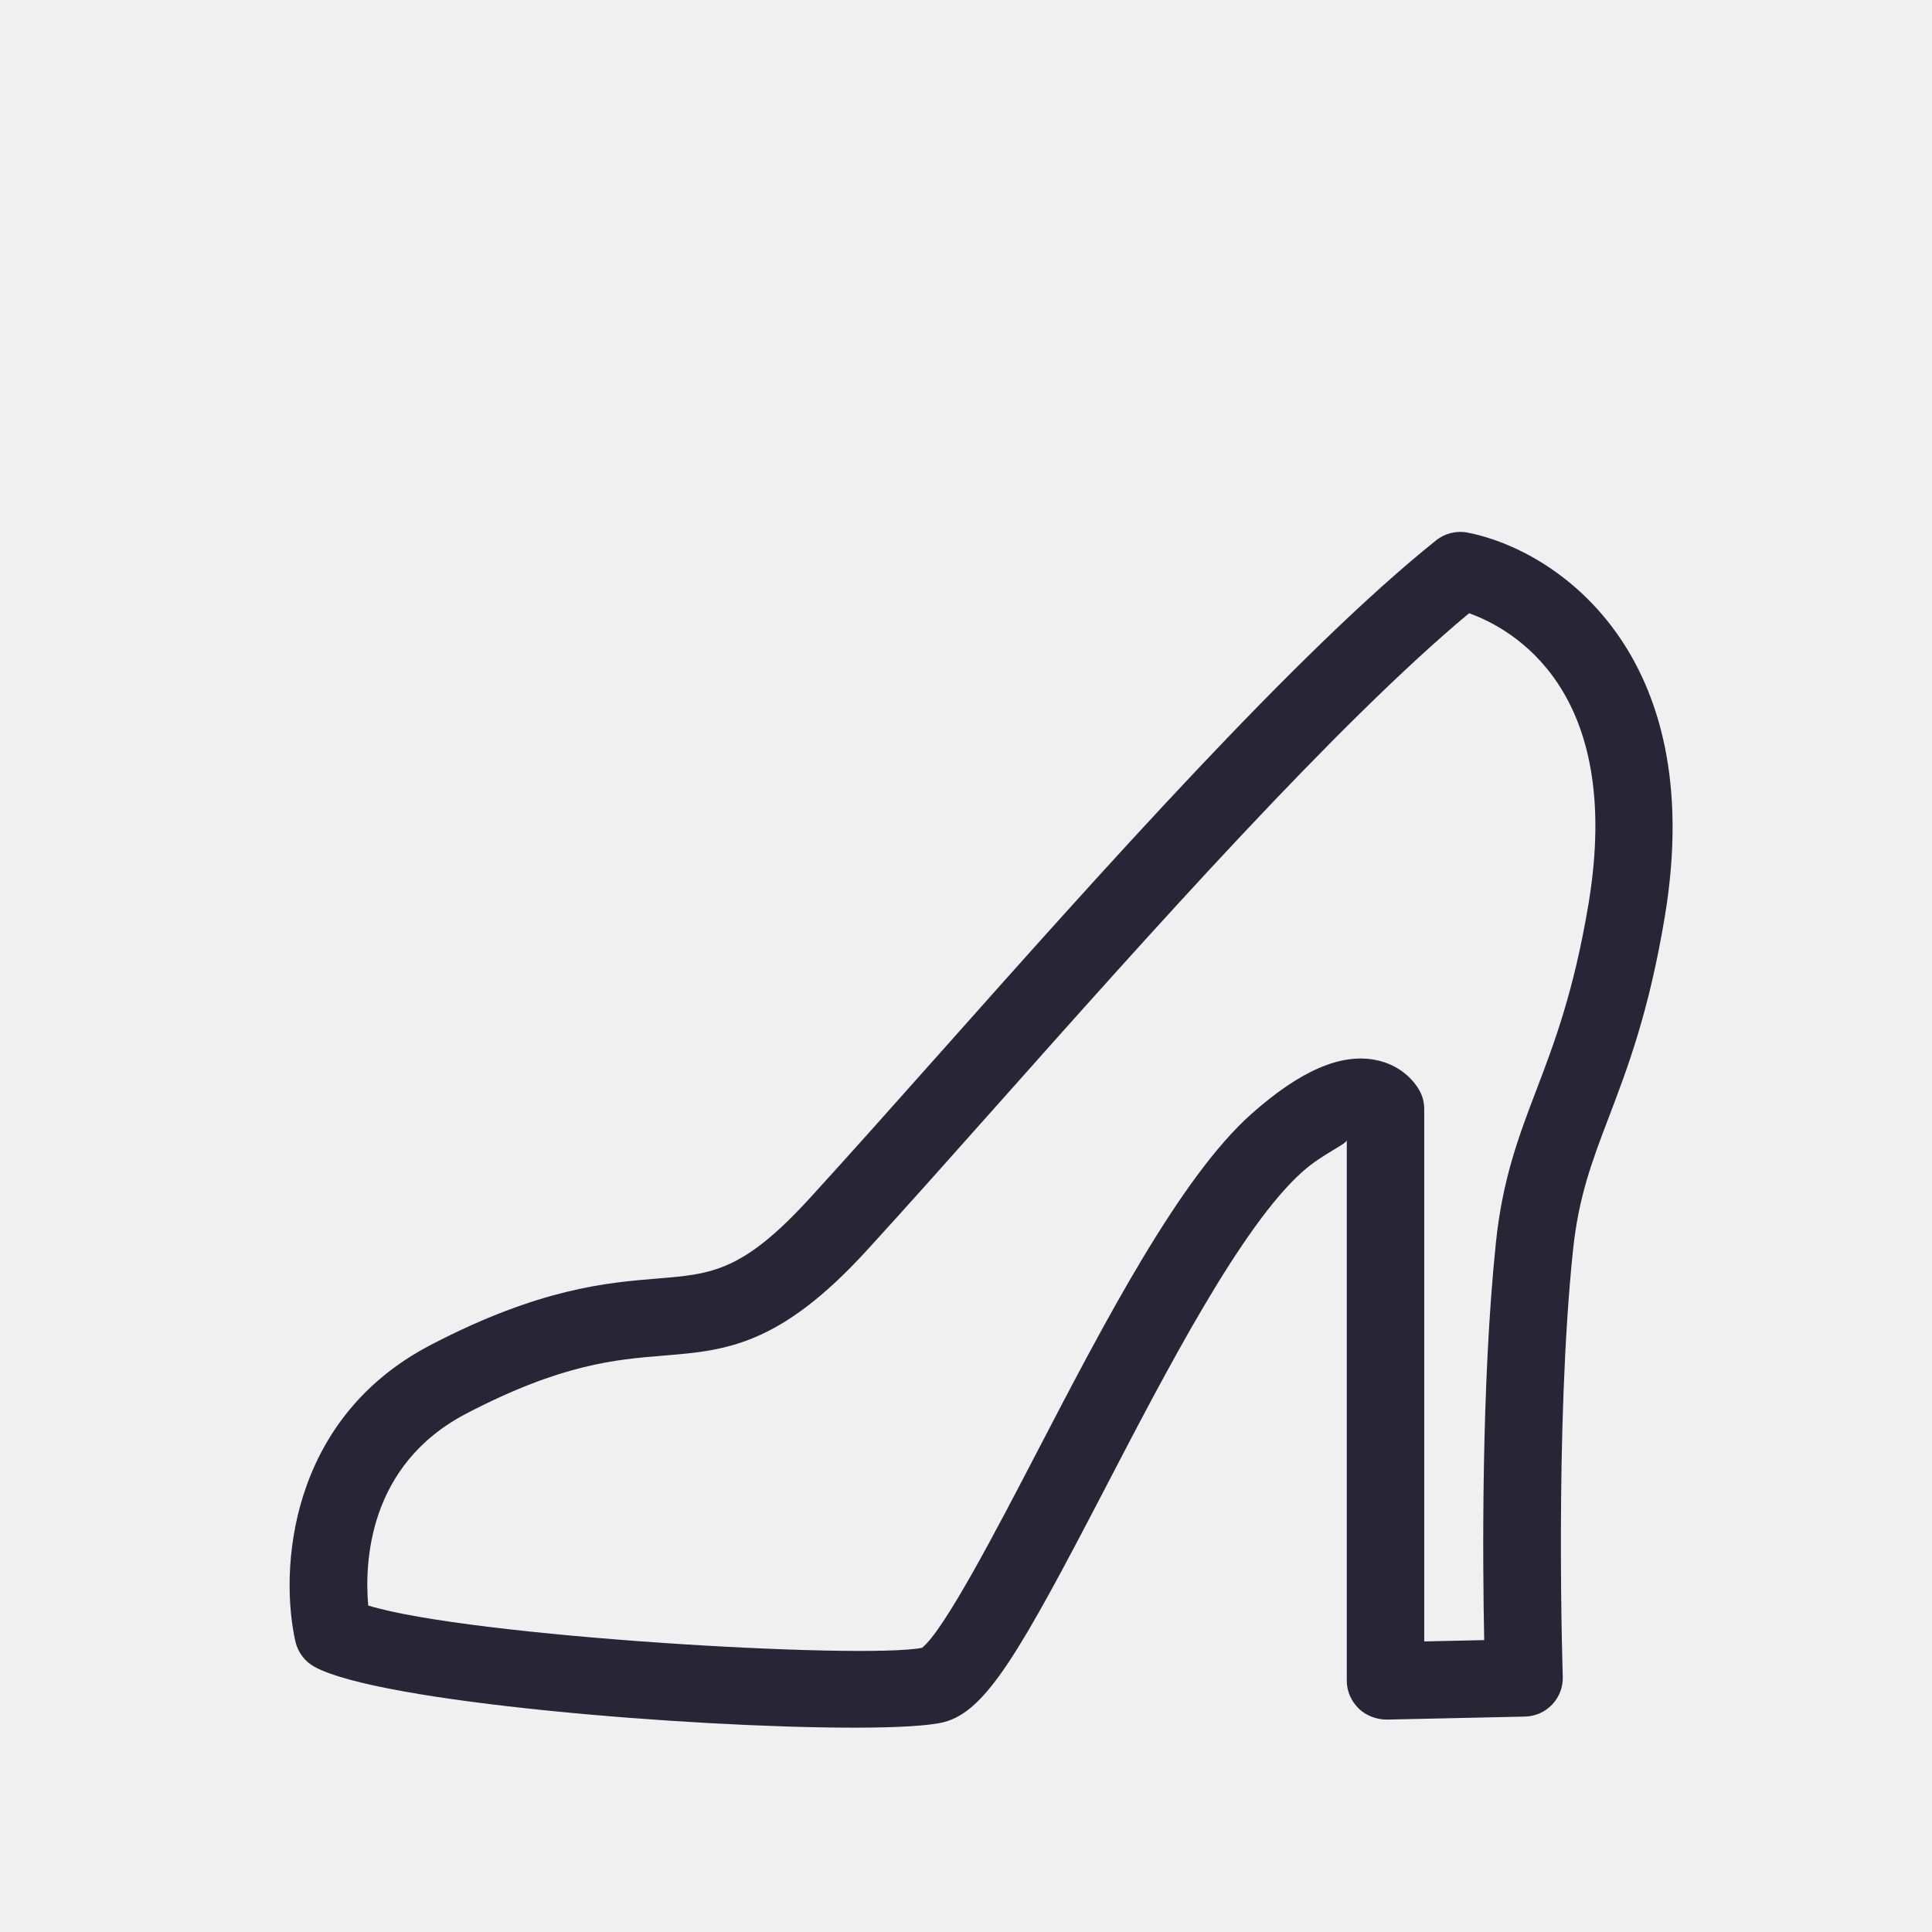
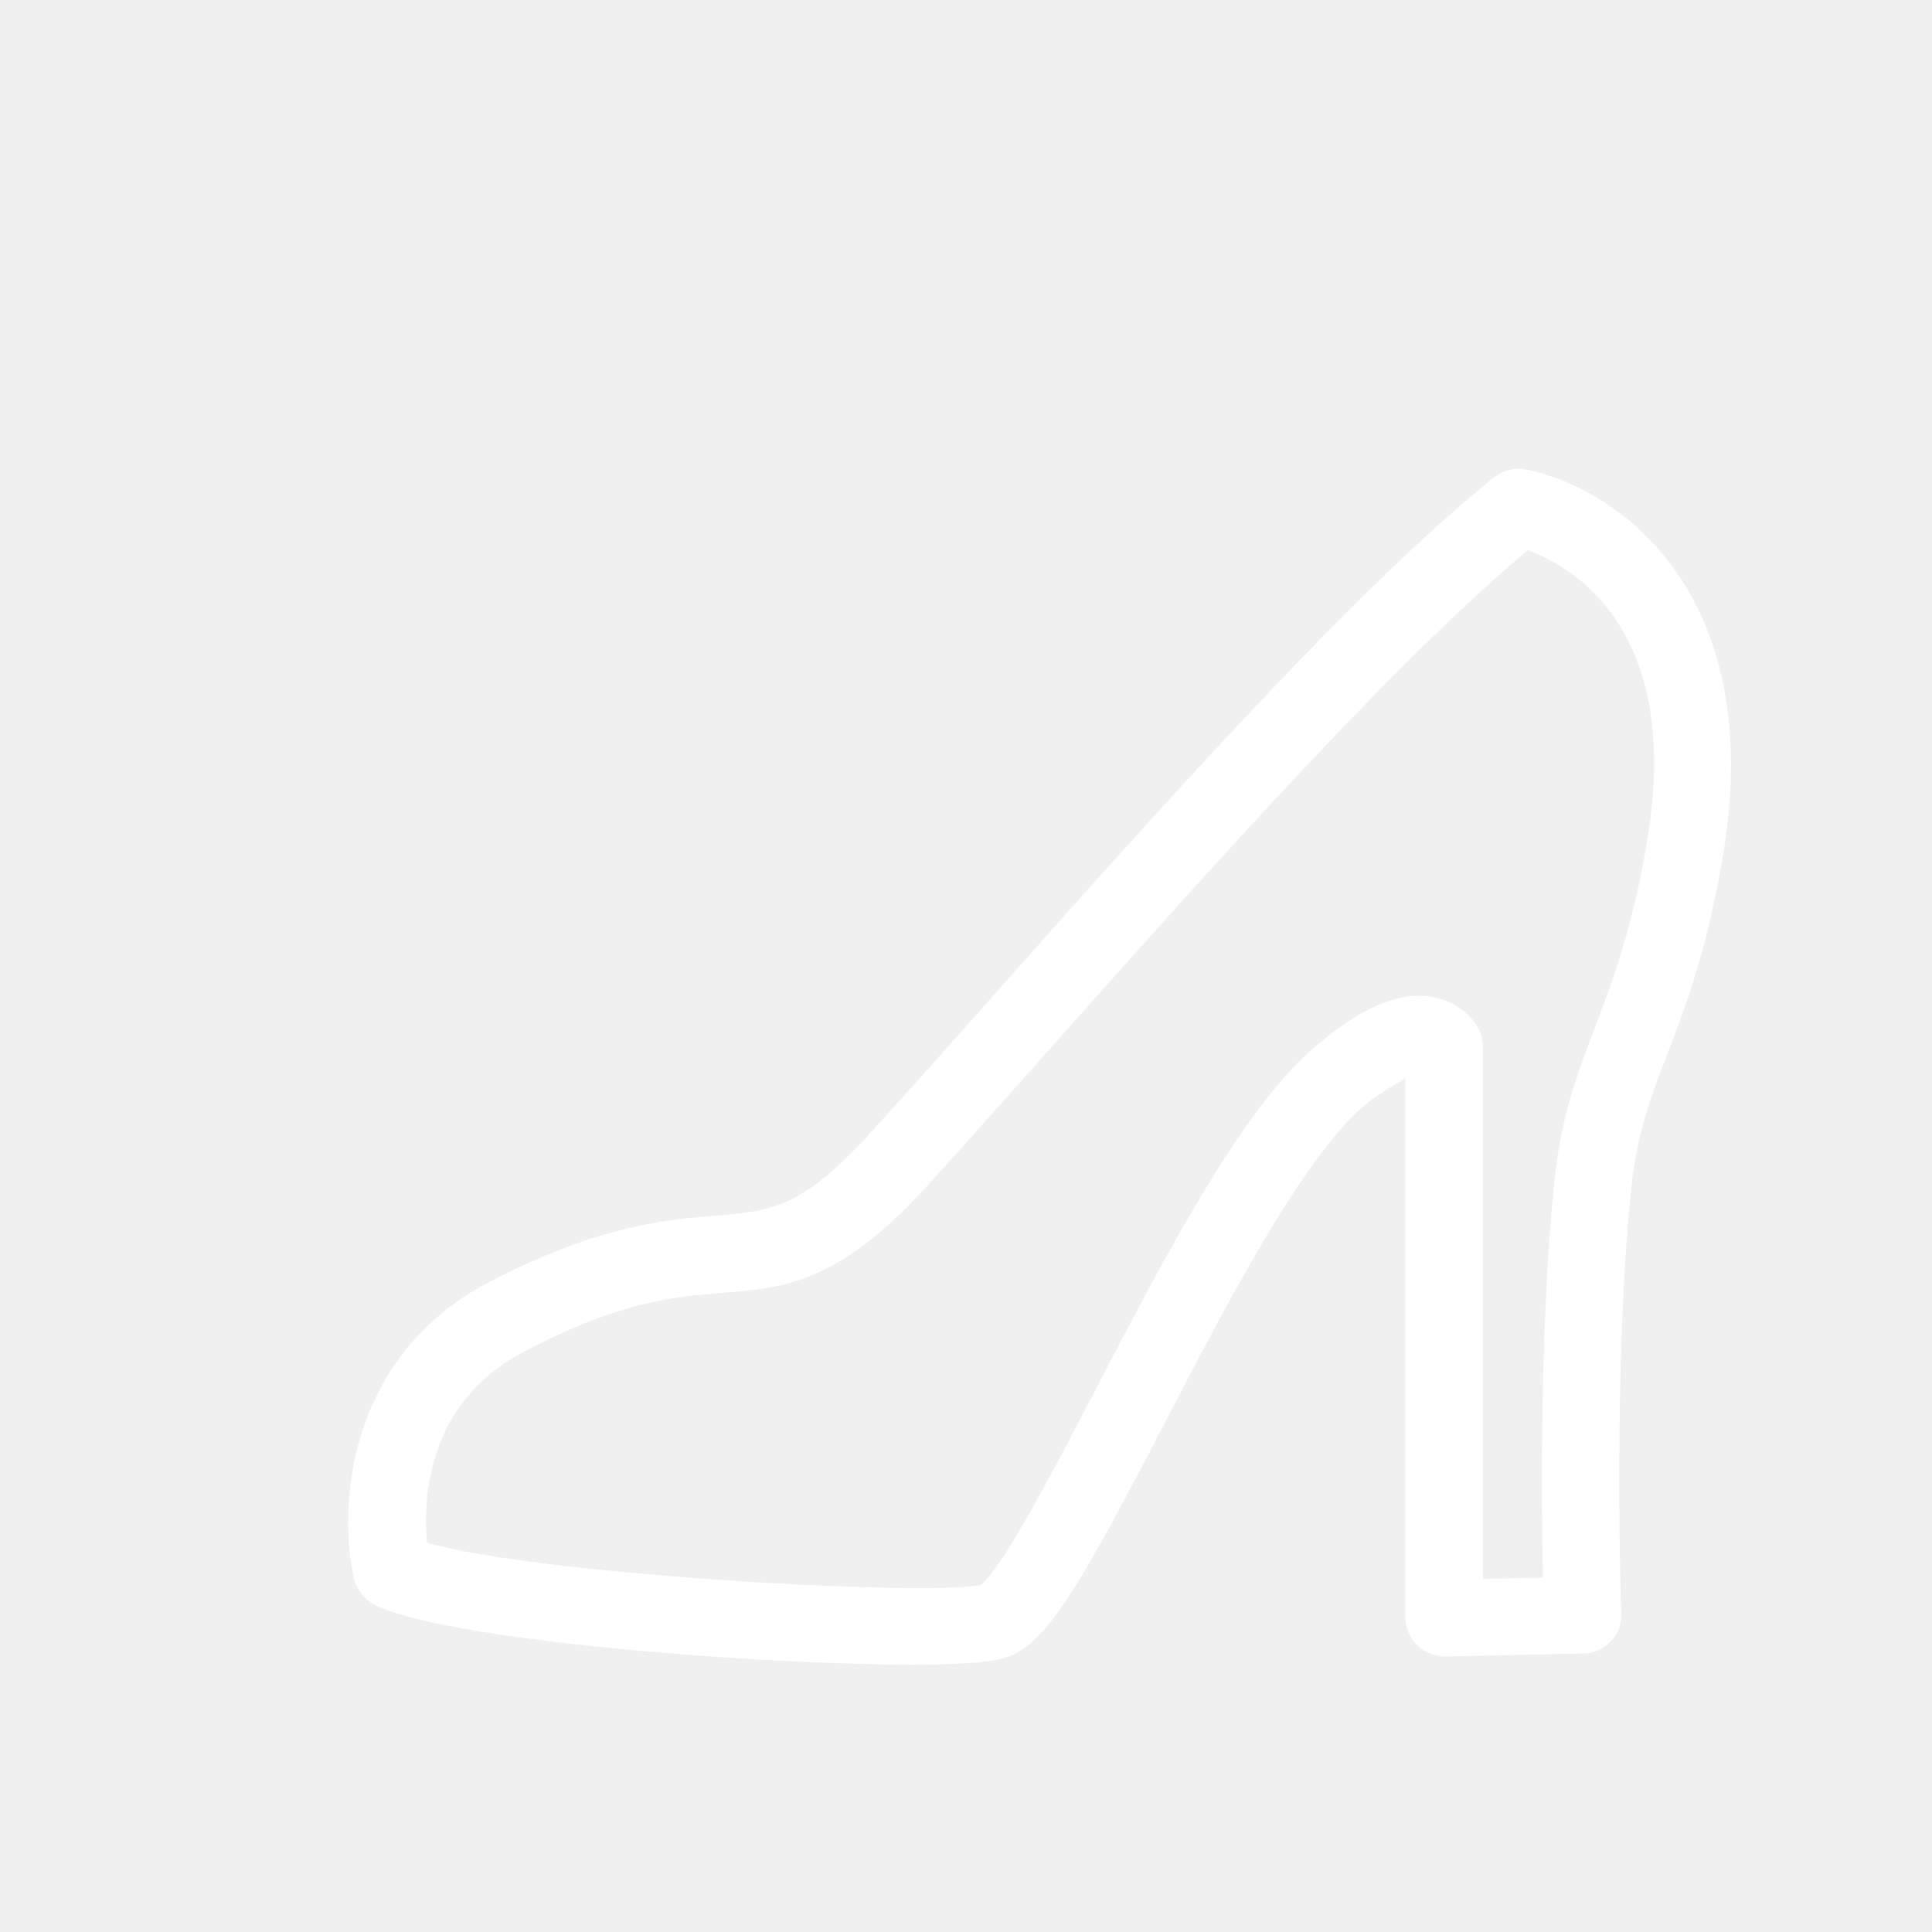
- <svg xmlns="http://www.w3.org/2000/svg" version="1.1" id="图形" x="0px" y="0px" viewBox="15.167 -16.333 1000.636 1000.678" enable-background="new 15.167 -16.333 1000.636 1000.678" xml:space="preserve">
+ <svg xmlns="http://www.w3.org/2000/svg" version="1.1" id="图形" x="0px" y="0px" viewBox="0 0 500 500" enable-background="new 0 0 500 500" xml:space="preserve">
  <g>
-     <path fill-rule="evenodd" clip-rule="evenodd" fill="#272536" d="M457.421,878.51c-84.11,0-245.532-13.068-279.304-31.491   c-5.055-2.757-8.678-7.553-9.944-13.166c-8.189-36.228-4.077-114.951,70.1-153.587l0,0c56.455-29.406,91.536-32.269,117.153-34.361   c28.639-2.337,44.415-3.623,79.227-41.704c20.23-22.131,43.491-48.278,68.116-75.959   c82.097-92.287,184.268-207.139,256.216-264.696c4.586-3.667,10.569-5.138,16.324-4.021   c45.284,8.787,124.917,61.627,102.175,198.718c-8.199,49.398-19.267,78.457-29.034,104.098   c-8.741,22.953-15.65,41.083-18.568,69.059c-9.553,91.618-5.319,219.378-5.275,220.657c0.181,5.35-1.785,10.552-5.466,14.444   c-3.676,3.889-8.76,6.146-14.113,6.263l-71.478,1.562c-5.241,0.017-10.77-1.939-14.621-5.705   c-3.848-3.769-6.198-8.926-6.198-14.314V574.111c0,2.247-12.16,6.869-22.881,16.375c-31.684,28.096-70.772,103.444-102.256,163.988   c-44.282,85.152-61.671,115.455-83.421,121.131C496.565,877.588,479.729,878.51,457.421,878.51L457.421,878.51z M205.886,815.237   c52.74,16.218,255.82,27.944,286.834,21.925c11.522-9.034,39.144-62.155,59.433-101.165   c34.724-66.778,74.079-142.466,111.307-175.478c25.03-22.195,45.973-31.322,64.003-27.883   c12.261,2.332,20.033,10.161,23.358,16.712c1.427,2.809,2.023,5.913,2.023,9.064v275.425l31.064-0.675   c-0.831-40.378-1.555-132.8,6.067-205.919c3.461-33.185,12.005-55.517,21.015-79.159c9.097-23.884,19.426-50.956,26.965-96.399   c18.337-110.52-39.419-142.333-61.873-150.402c-68.911,57.433-165.333,165.829-243.392,253.578   c-24.717,27.785-48.064,54.03-68.479,76.36c-45.427,49.696-73.276,51.967-105.528,54.6c-24.669,2.014-52.626,4.295-101.91,29.966   l0,0C205.426,742.529,203.994,793.804,205.886,815.237L205.886,815.237z" />
+     <path fill="#FFFFFF" d="M236.2,430.8c-42,0-122.7-6.5-139.6-15.7c-2.5-1.4-4.3-3.8-5-6.6c-4.1-18.1-2-57.4,35-76.7l0,0   c28.2-14.7,45.7-16.1,58.5-17.2c14.3-1.2,22.2-1.8,39.6-20.8c10.1-11.1,21.7-24.1,34-38c41-46.1,92.1-103.5,128-132.3   c2.3-1.8,5.3-2.6,8.2-2c22.6,4.4,62.4,30.8,51.1,99.3c-4.1,24.7-9.6,39.2-14.5,52c-4.4,11.5-7.8,20.5-9.3,34.5   c-4.8,45.8-2.7,109.6-2.6,110.3c0.1,2.7-0.9,5.3-2.7,7.2c-1.8,1.9-4.4,3.1-7.1,3.1l-35.7,0.8c-2.6,0-5.4-1-7.3-2.9   c-1.9-1.9-3.1-4.5-3.1-7.2v-140c0,1.1-6.1,3.4-11.4,8.2c-15.8,14-35.4,51.7-51.1,81.9c-22.1,42.5-30.8,57.7-41.7,60.5   C255.7,430.3,247.3,430.8,236.2,430.8L236.2,430.8z M110.5,399.2c26.4,8.1,127.8,14,143.3,11c5.8-4.5,19.6-31.1,29.7-50.5   c17.4-33.4,37-71.2,55.6-87.7c12.5-11.1,23-15.7,32-13.9c6.1,1.2,10,5.1,11.7,8.4c0.7,1.4,1,3,1,4.5v137.6l15.5-0.3   c-0.4-20.2-0.8-66.4,3-102.9c1.7-16.6,6-27.7,10.5-39.6c4.5-11.9,9.7-25.5,13.5-48.2c9.2-55.2-19.7-71.1-30.9-75.2   c-34.4,28.7-82.6,82.9-121.6,126.7c-12.4,13.9-24,27-34.2,38.2c-22.7,24.8-36.6,26-52.7,27.3c-12.3,1-26.3,2.1-50.9,15l0,0   C110.2,362.8,109.5,388.5,110.5,399.2L110.5,399.2z" />
  </g>
</svg>
